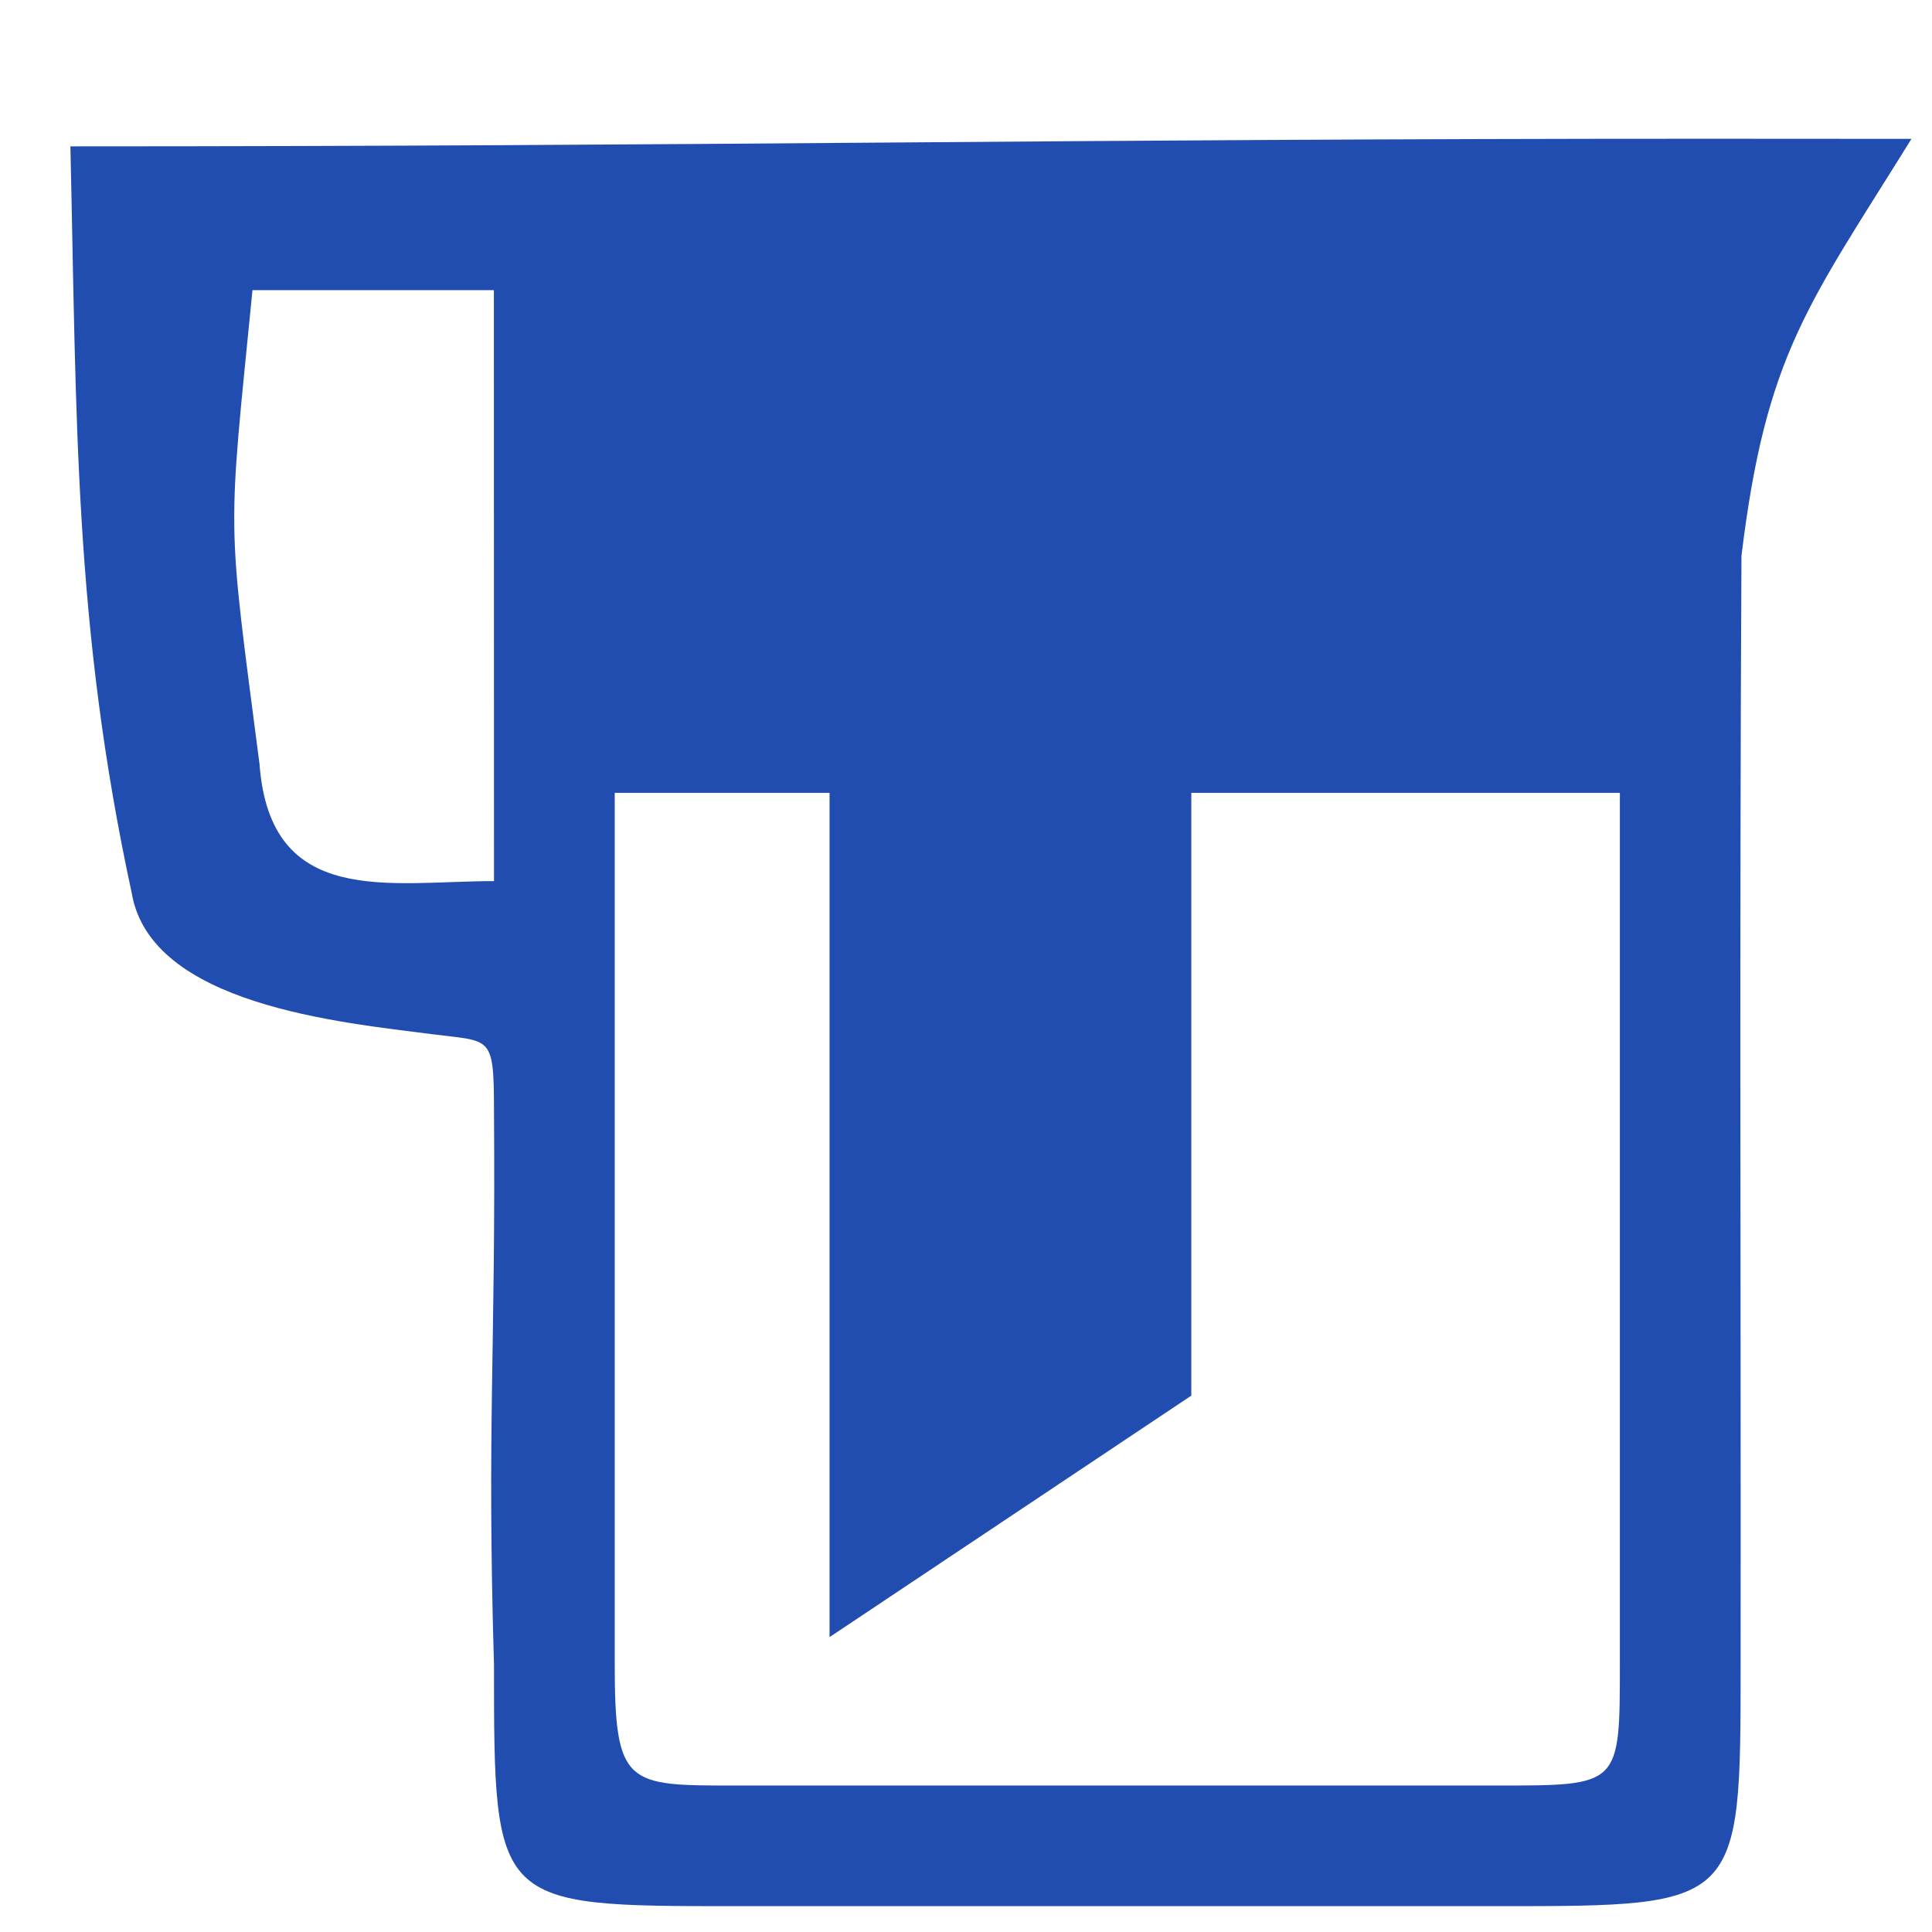
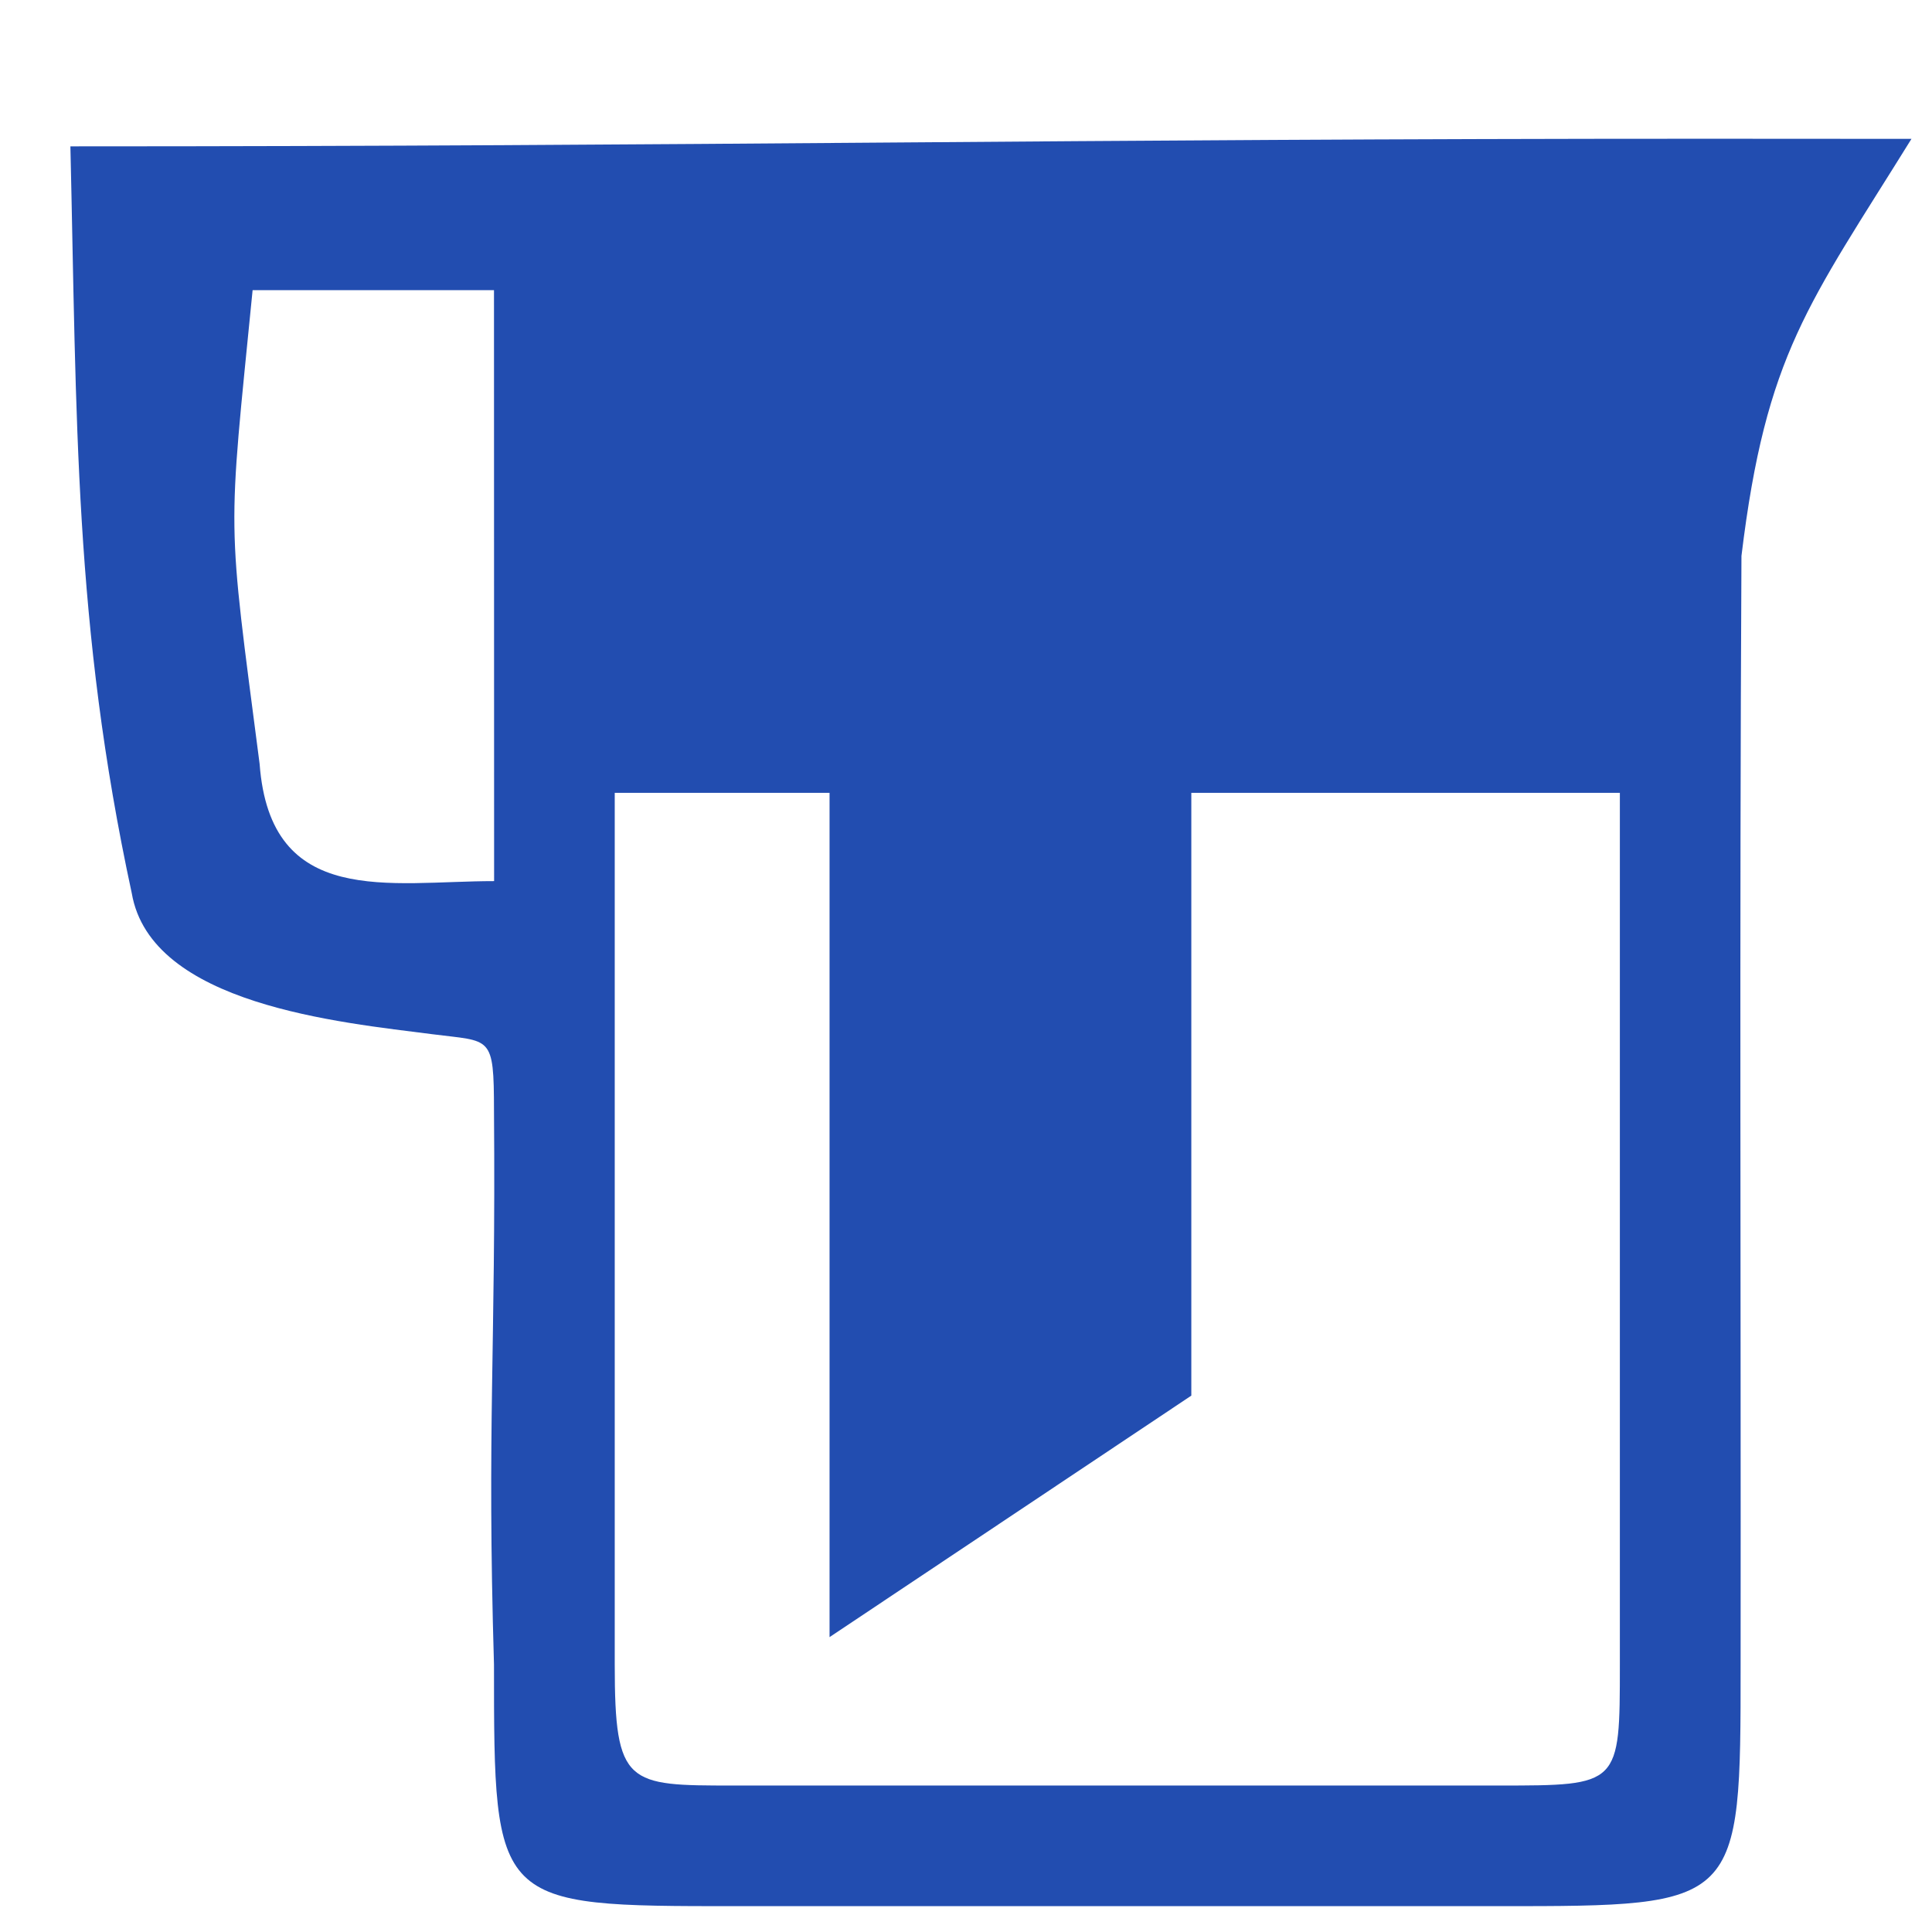
- <svg xmlns="http://www.w3.org/2000/svg" width="16px" height="16px" id="svg2">
-   <defs id="defs4">
-     <linearGradient id="linearGradient5003">
-       <stop style="stop-color:#537ddd;stop-opacity:1;" offset="0" id="stop5005" />
-       <stop style="stop-color:#000000;stop-opacity:1;" offset="1" id="stop5007" />
-     </linearGradient>
-     <linearGradient id="linearGradient4993">
-       <stop style="stop-color:#183577;stop-opacity:1;" offset="0" id="stop4995" />
-       <stop id="stop5001" offset="0.581" style="stop-color:#8b9fbb;stop-opacity:1;" />
-       <stop style="stop-color:#ffffff;stop-opacity:1;" offset="1" id="stop4997" />
-     </linearGradient>
-   </defs>
-   <g id="layer1">
-     <path style="fill:none;fill-opacity:0.75;fill-rule:evenodd;stroke:#000000;stroke-width:1px;stroke-linecap:butt;stroke-linejoin:miter;stroke-opacity:1" d="M 6.195,157.578 L 6.195,157.578 z " id="path1319" />
-     <path style="fill:#224db0;fill-opacity:1;fill-rule:evenodd;stroke:none;stroke-width:6;stroke-linecap:butt;stroke-linejoin:round;marker-start:none;stroke-miterlimit:4;stroke-dasharray:none;stroke-opacity:1" d="M 0.583,1.212 C 0.635,3.471 0.611,5.178 1.091,7.396 C 1.248,8.322 2.82,8.467 3.581,8.565 C 4.069,8.628 4.09,8.566 4.091,9.2 C 4.106,11.195 4.032,11.792 4.091,13.786 C 4.091,15.786 4.091,15.786 6.091,15.786 C 9.091,15.786 10.415,15.786 12.415,15.786 C 14.415,15.786 14.415,15.786 14.415,13.786 C 14.418,10.552 14.405,7.837 14.422,4.604 C 14.625,2.929 14.978,2.523 15.83,1.15 C 15.041,1.15 14.943,1.149 14.129,1.149 C 8.891,1.149 5.82,1.212 0.583,1.212 z M 2.091,2.403 C 2.833,2.403 3.348,2.403 4.09,2.403 C 4.09,4.859 4.091,4.841 4.091,7.297 C 3.225,7.297 2.237,7.524 2.149,6.326 C 1.877,4.227 1.884,4.496 2.091,2.403 z M 5.091,6.566 L 6.87,6.566 L 6.87,13.558 L 9.866,11.558 L 9.866,6.566 L 13.415,6.566 L 13.415,13.787 C 13.415,14.787 13.415,14.787 12.415,14.787 L 6.072,14.787 C 5.195,14.787 5.091,14.787 5.091,13.787 L 5.091,6.566 z " id="path1325" />
-   </g>
+ <svg xmlns="http://www.w3.org/2000/svg" height="16px" width="16px">
+   <path d="m6.195 157.58z" stroke="#000" stroke-width="1px" fill="none" />
+   <path d="m0.583 1.212c0.053 2.259 0.029 3.966 0.508 6.184 0.158 0.926 1.73 1.071 2.49 1.169 0.488 0.063 0.509 0.001 0.51 0.634 0.016 1.996-0.059 2.592 0 4.587 0 2 0 2 2 2h6.324c2 0 2 0 2-2 0.003-3.234-0.01-5.949 0.007-9.182 0.203-1.675 0.556-2.081 1.408-3.454-0.789 0-0.887-0.001-1.701-0.001-5.238 0-8.309 0.063-13.546 0.063zm1.508 1.191h2c0 2.456 0.001 2.438 0.001 4.894-0.866 0-1.853 0.227-1.942-0.971-0.272-2.099-0.265-1.829-0.058-3.923zm3 4.163h1.779l0 6.992 2.996-2-0-4.992h3.549v7.221c0 1 0 1-1 1h-6.343c-0.877 0-0.981 0-0.981-1l-0-7.221z" fill-rule="evenodd" fill="#224db0" />
</svg>
